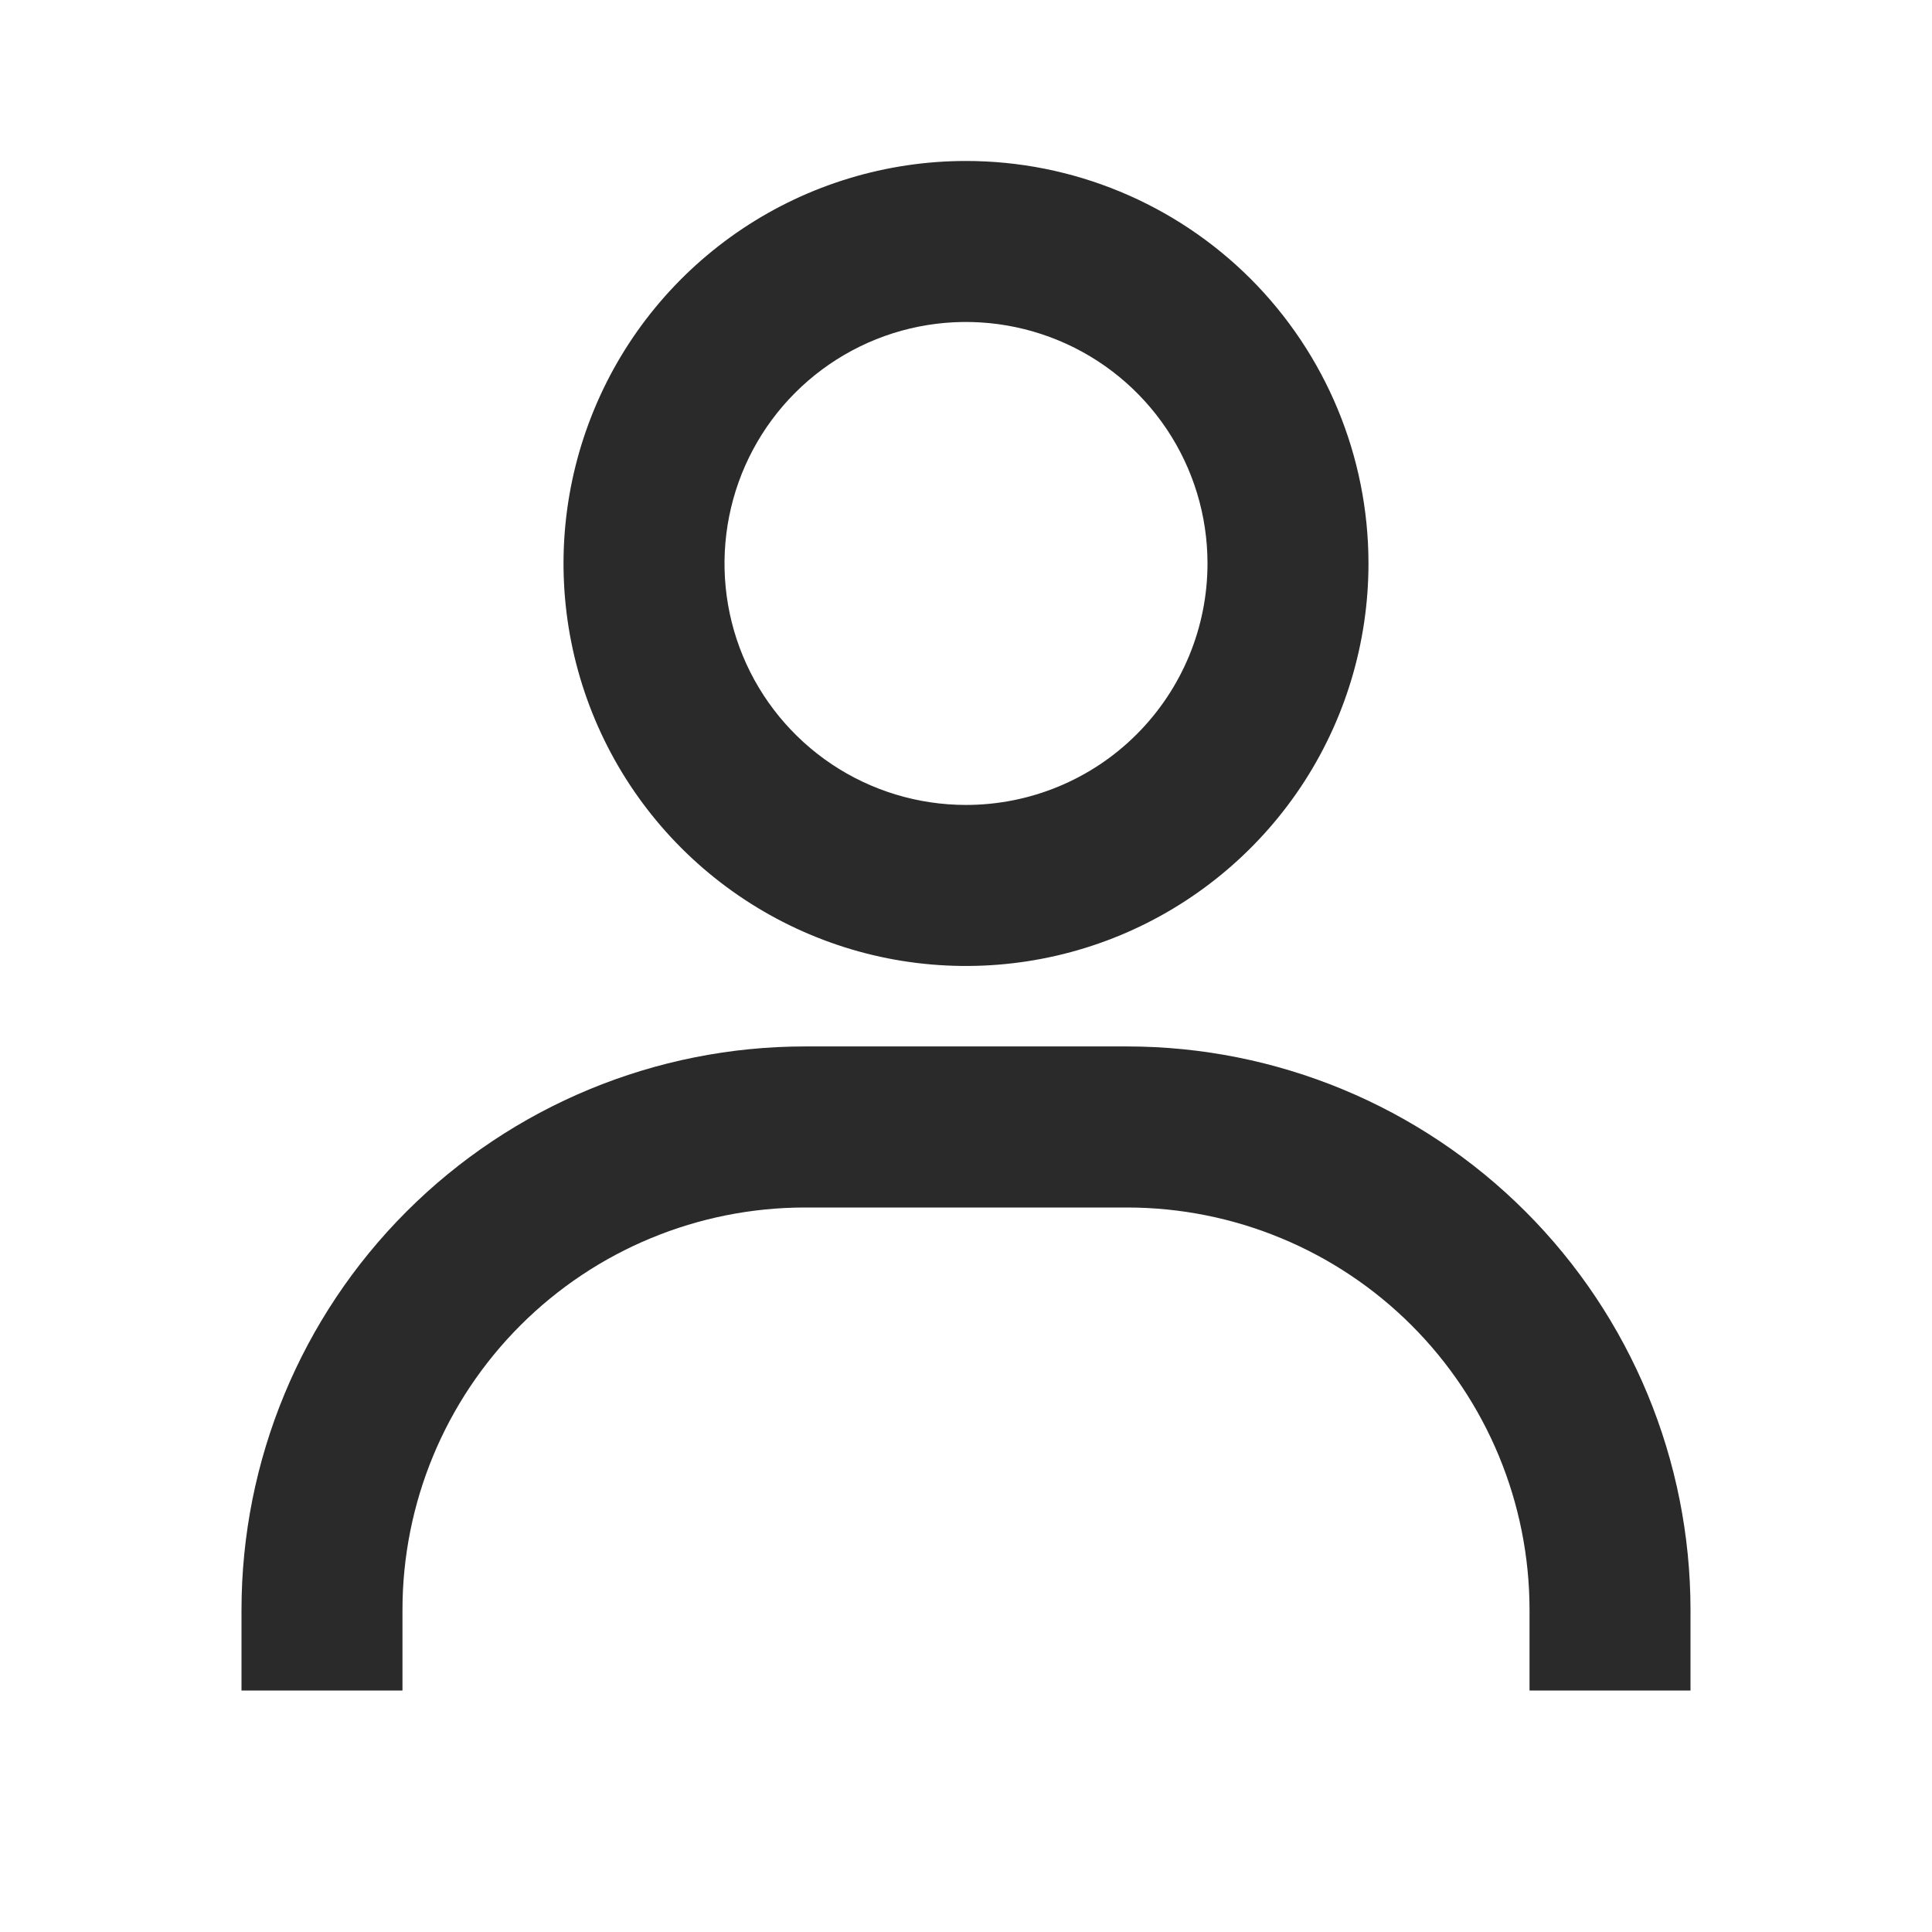
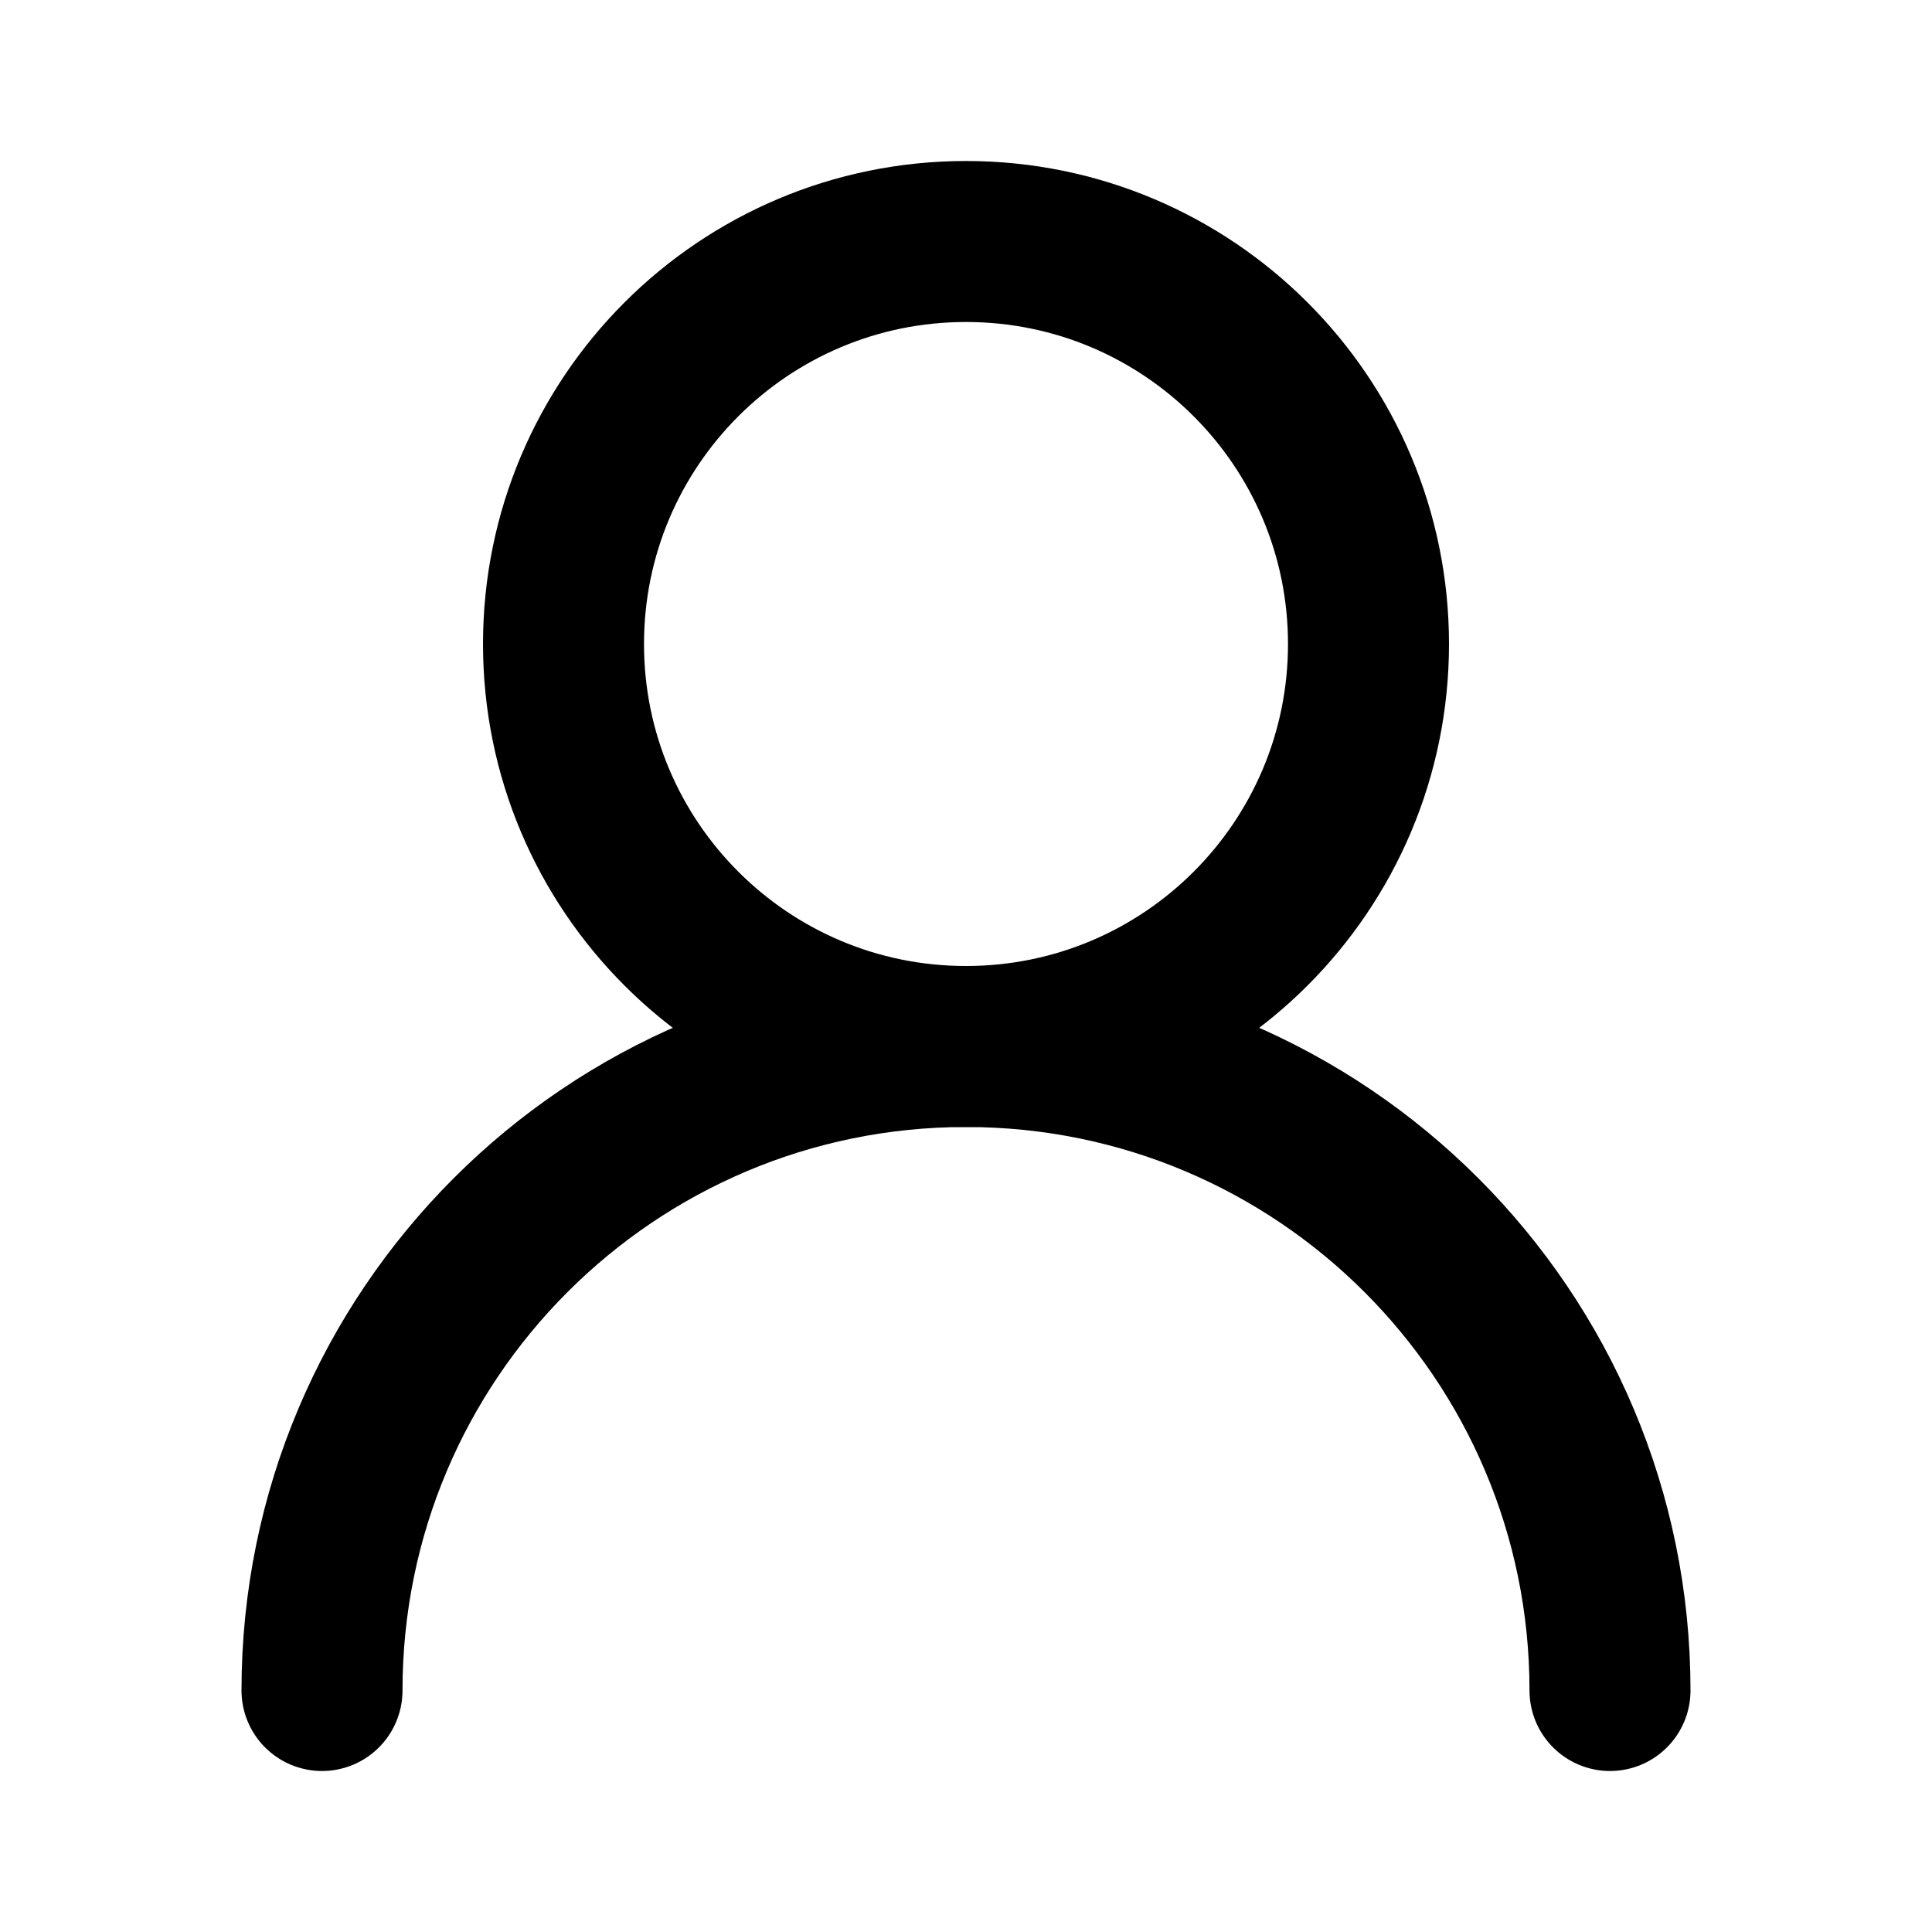
- <svg xmlns="http://www.w3.org/2000/svg" width="22" height="22" viewBox="0 0 22 22" fill="none">
-   <path d="M11 1.833C10.094 1.833 9.207 2.102 8.454 2.605C7.7 3.109 7.112 3.825 6.766 4.662C6.419 5.5 6.328 6.421 6.505 7.311C6.682 8.2 7.118 9.016 7.759 9.657C8.4 10.298 9.217 10.735 10.106 10.912C10.995 11.088 11.916 10.998 12.754 10.651C13.591 10.304 14.307 9.716 14.811 8.963C15.315 8.209 15.583 7.323 15.583 6.416C15.583 5.201 15.1 4.035 14.241 3.175C13.381 2.316 12.216 1.833 11 1.833ZM11 9.166C10.456 9.166 9.924 9.005 9.472 8.703C9.02 8.401 8.667 7.971 8.459 7.469C8.251 6.966 8.197 6.413 8.303 5.88C8.409 5.346 8.671 4.856 9.055 4.472C9.44 4.087 9.93 3.825 10.463 3.719C10.997 3.613 11.55 3.668 12.052 3.876C12.555 4.084 12.984 4.436 13.287 4.889C13.589 5.341 13.75 5.872 13.75 6.416C13.75 7.146 13.46 7.845 12.944 8.361C12.429 8.877 11.729 9.166 11 9.166ZM19.25 19.25V18.333C19.25 16.631 18.574 14.999 17.371 13.796C16.167 12.592 14.535 11.916 12.833 11.916H9.167C7.465 11.916 5.833 12.592 4.629 13.796C3.426 14.999 2.75 16.631 2.75 18.333V19.25H4.583V18.333C4.583 17.117 5.066 15.952 5.926 15.092C6.785 14.233 7.951 13.75 9.167 13.75H12.833C14.049 13.75 15.215 14.233 16.074 15.092C16.934 15.952 17.417 17.117 17.417 18.333V19.25H19.25Z" fill="#2A2A2B" />
+ <svg xmlns="http://www.w3.org/2000/svg" width="22" height="22" viewBox="0 0 24 24">
+   <g fill="none" stroke="currentColor" stroke-linecap="round" stroke-linejoin="round" stroke-width="2">
+     <circle cx="12" cy="8" r="5" />
+     <path d="M20 21a8 8 0 0 0-16 0" />
+   </g>
</svg>
